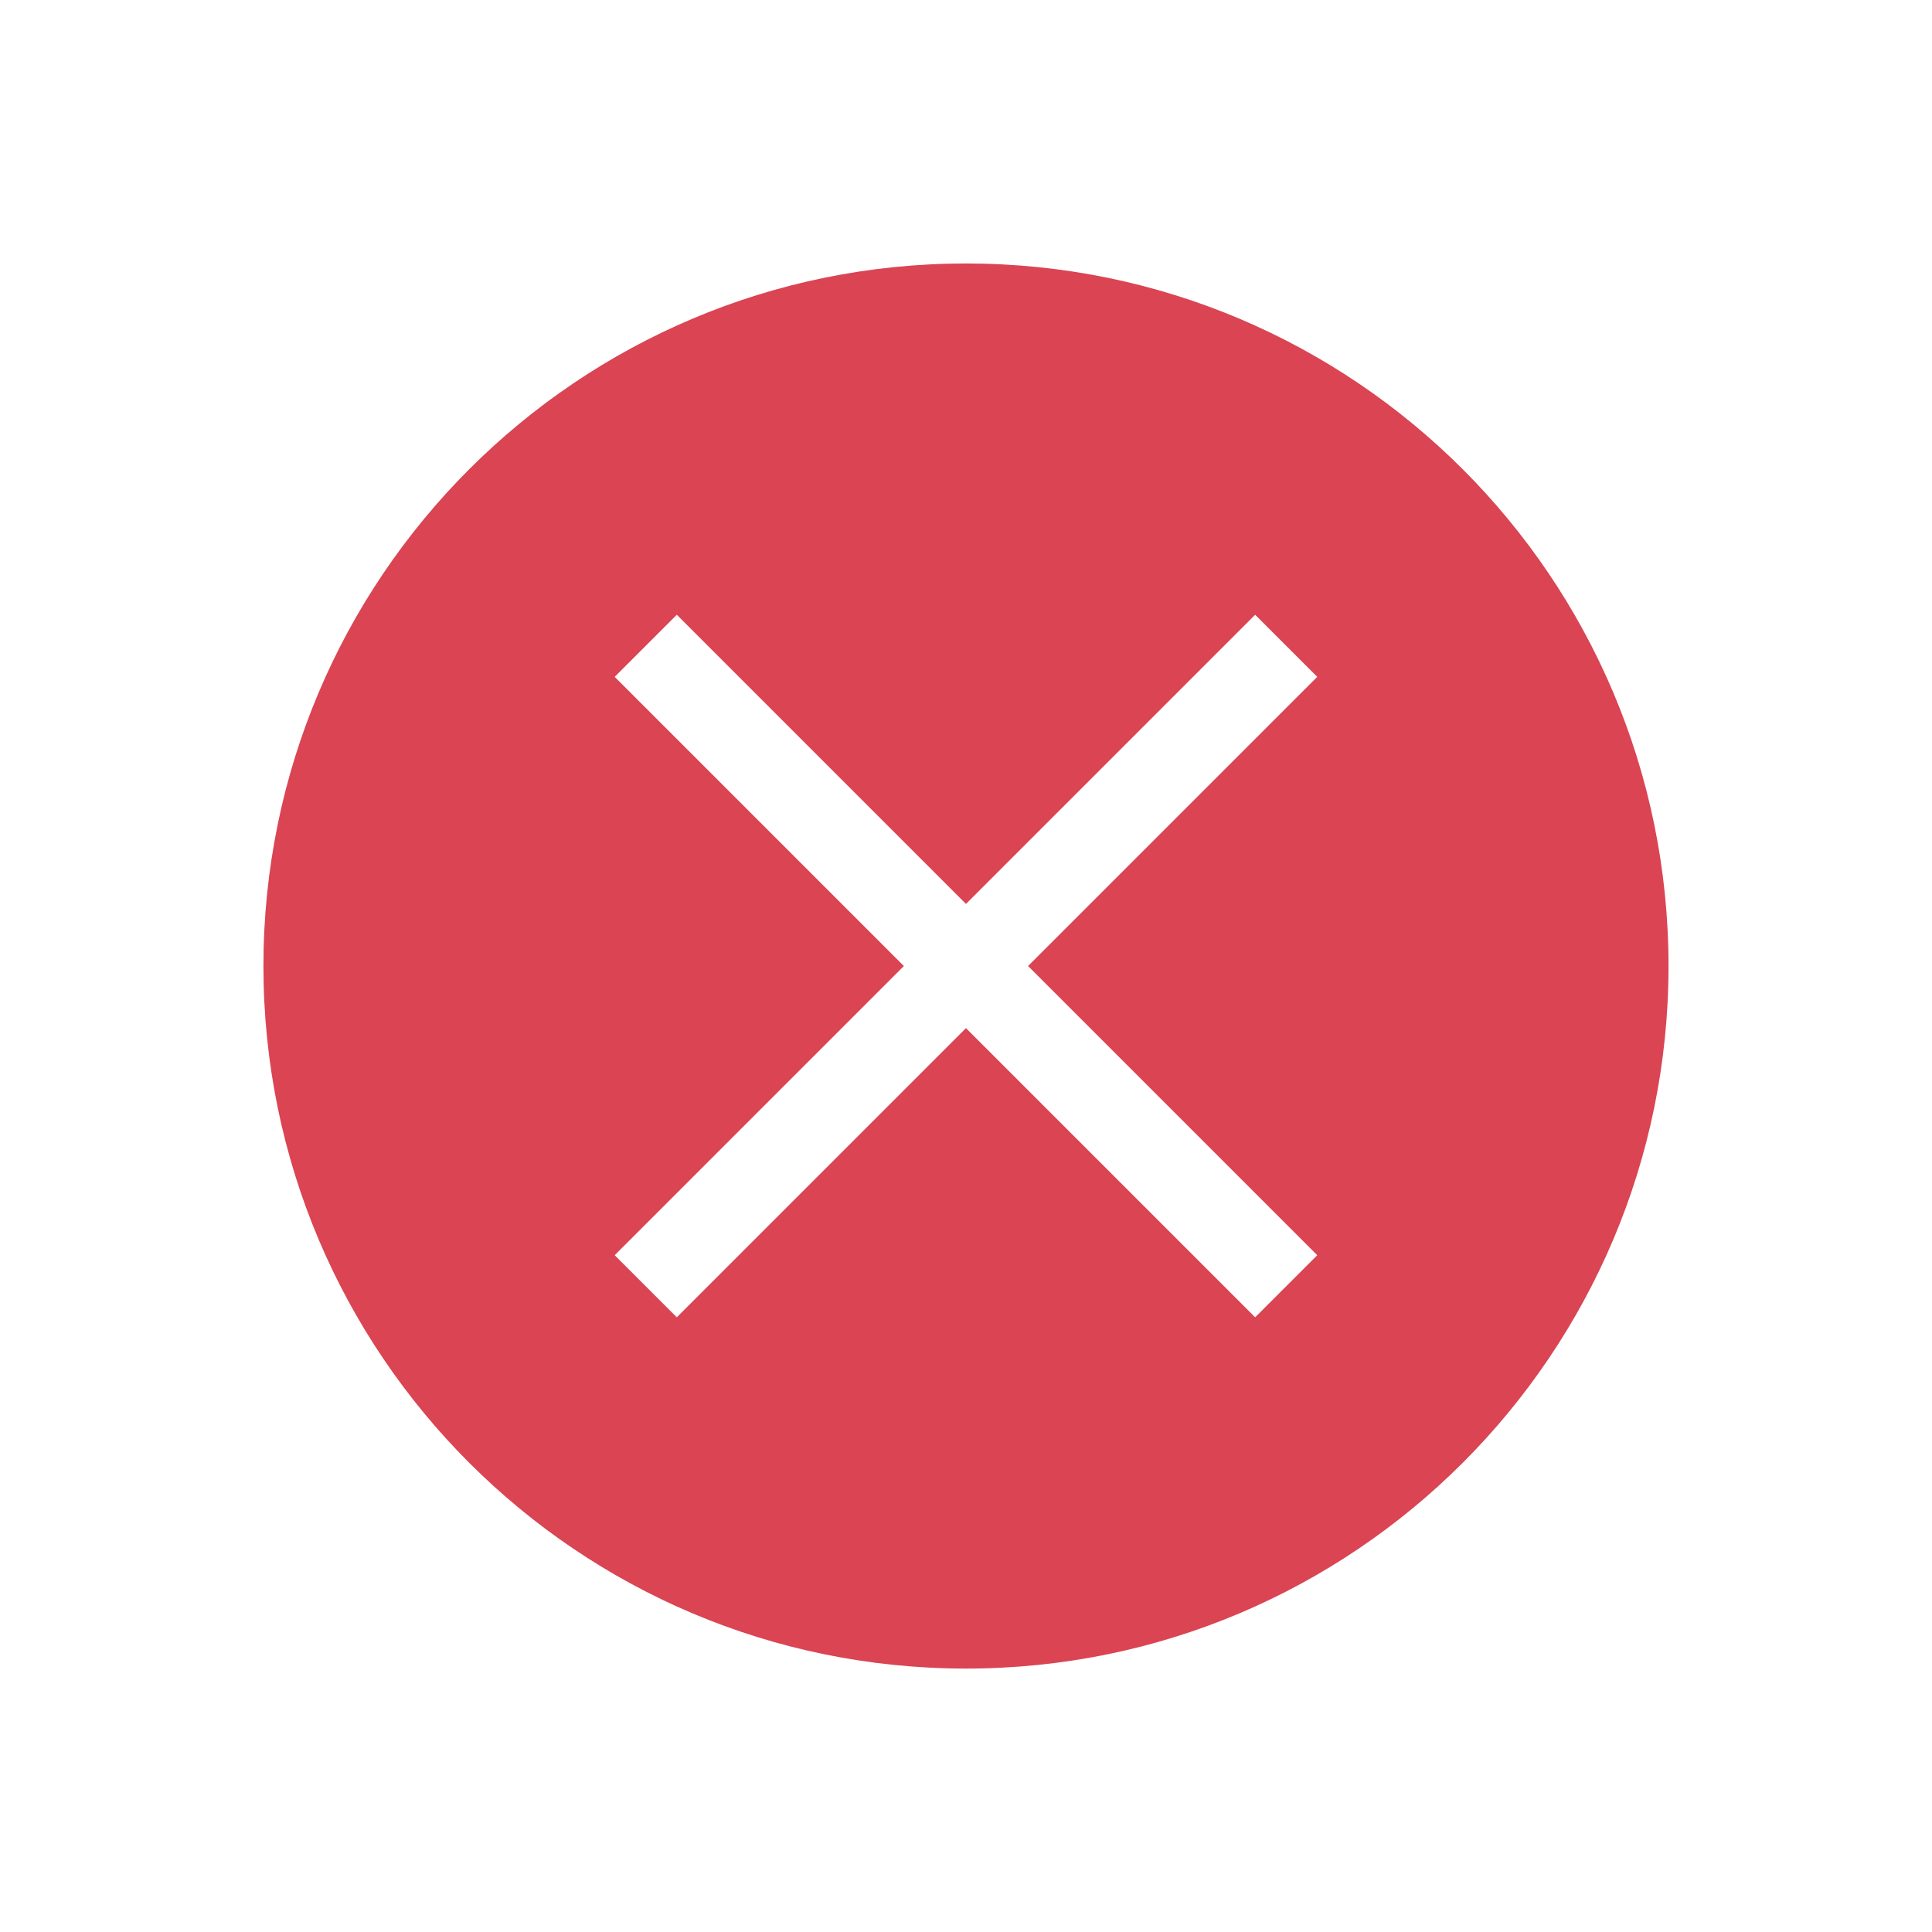
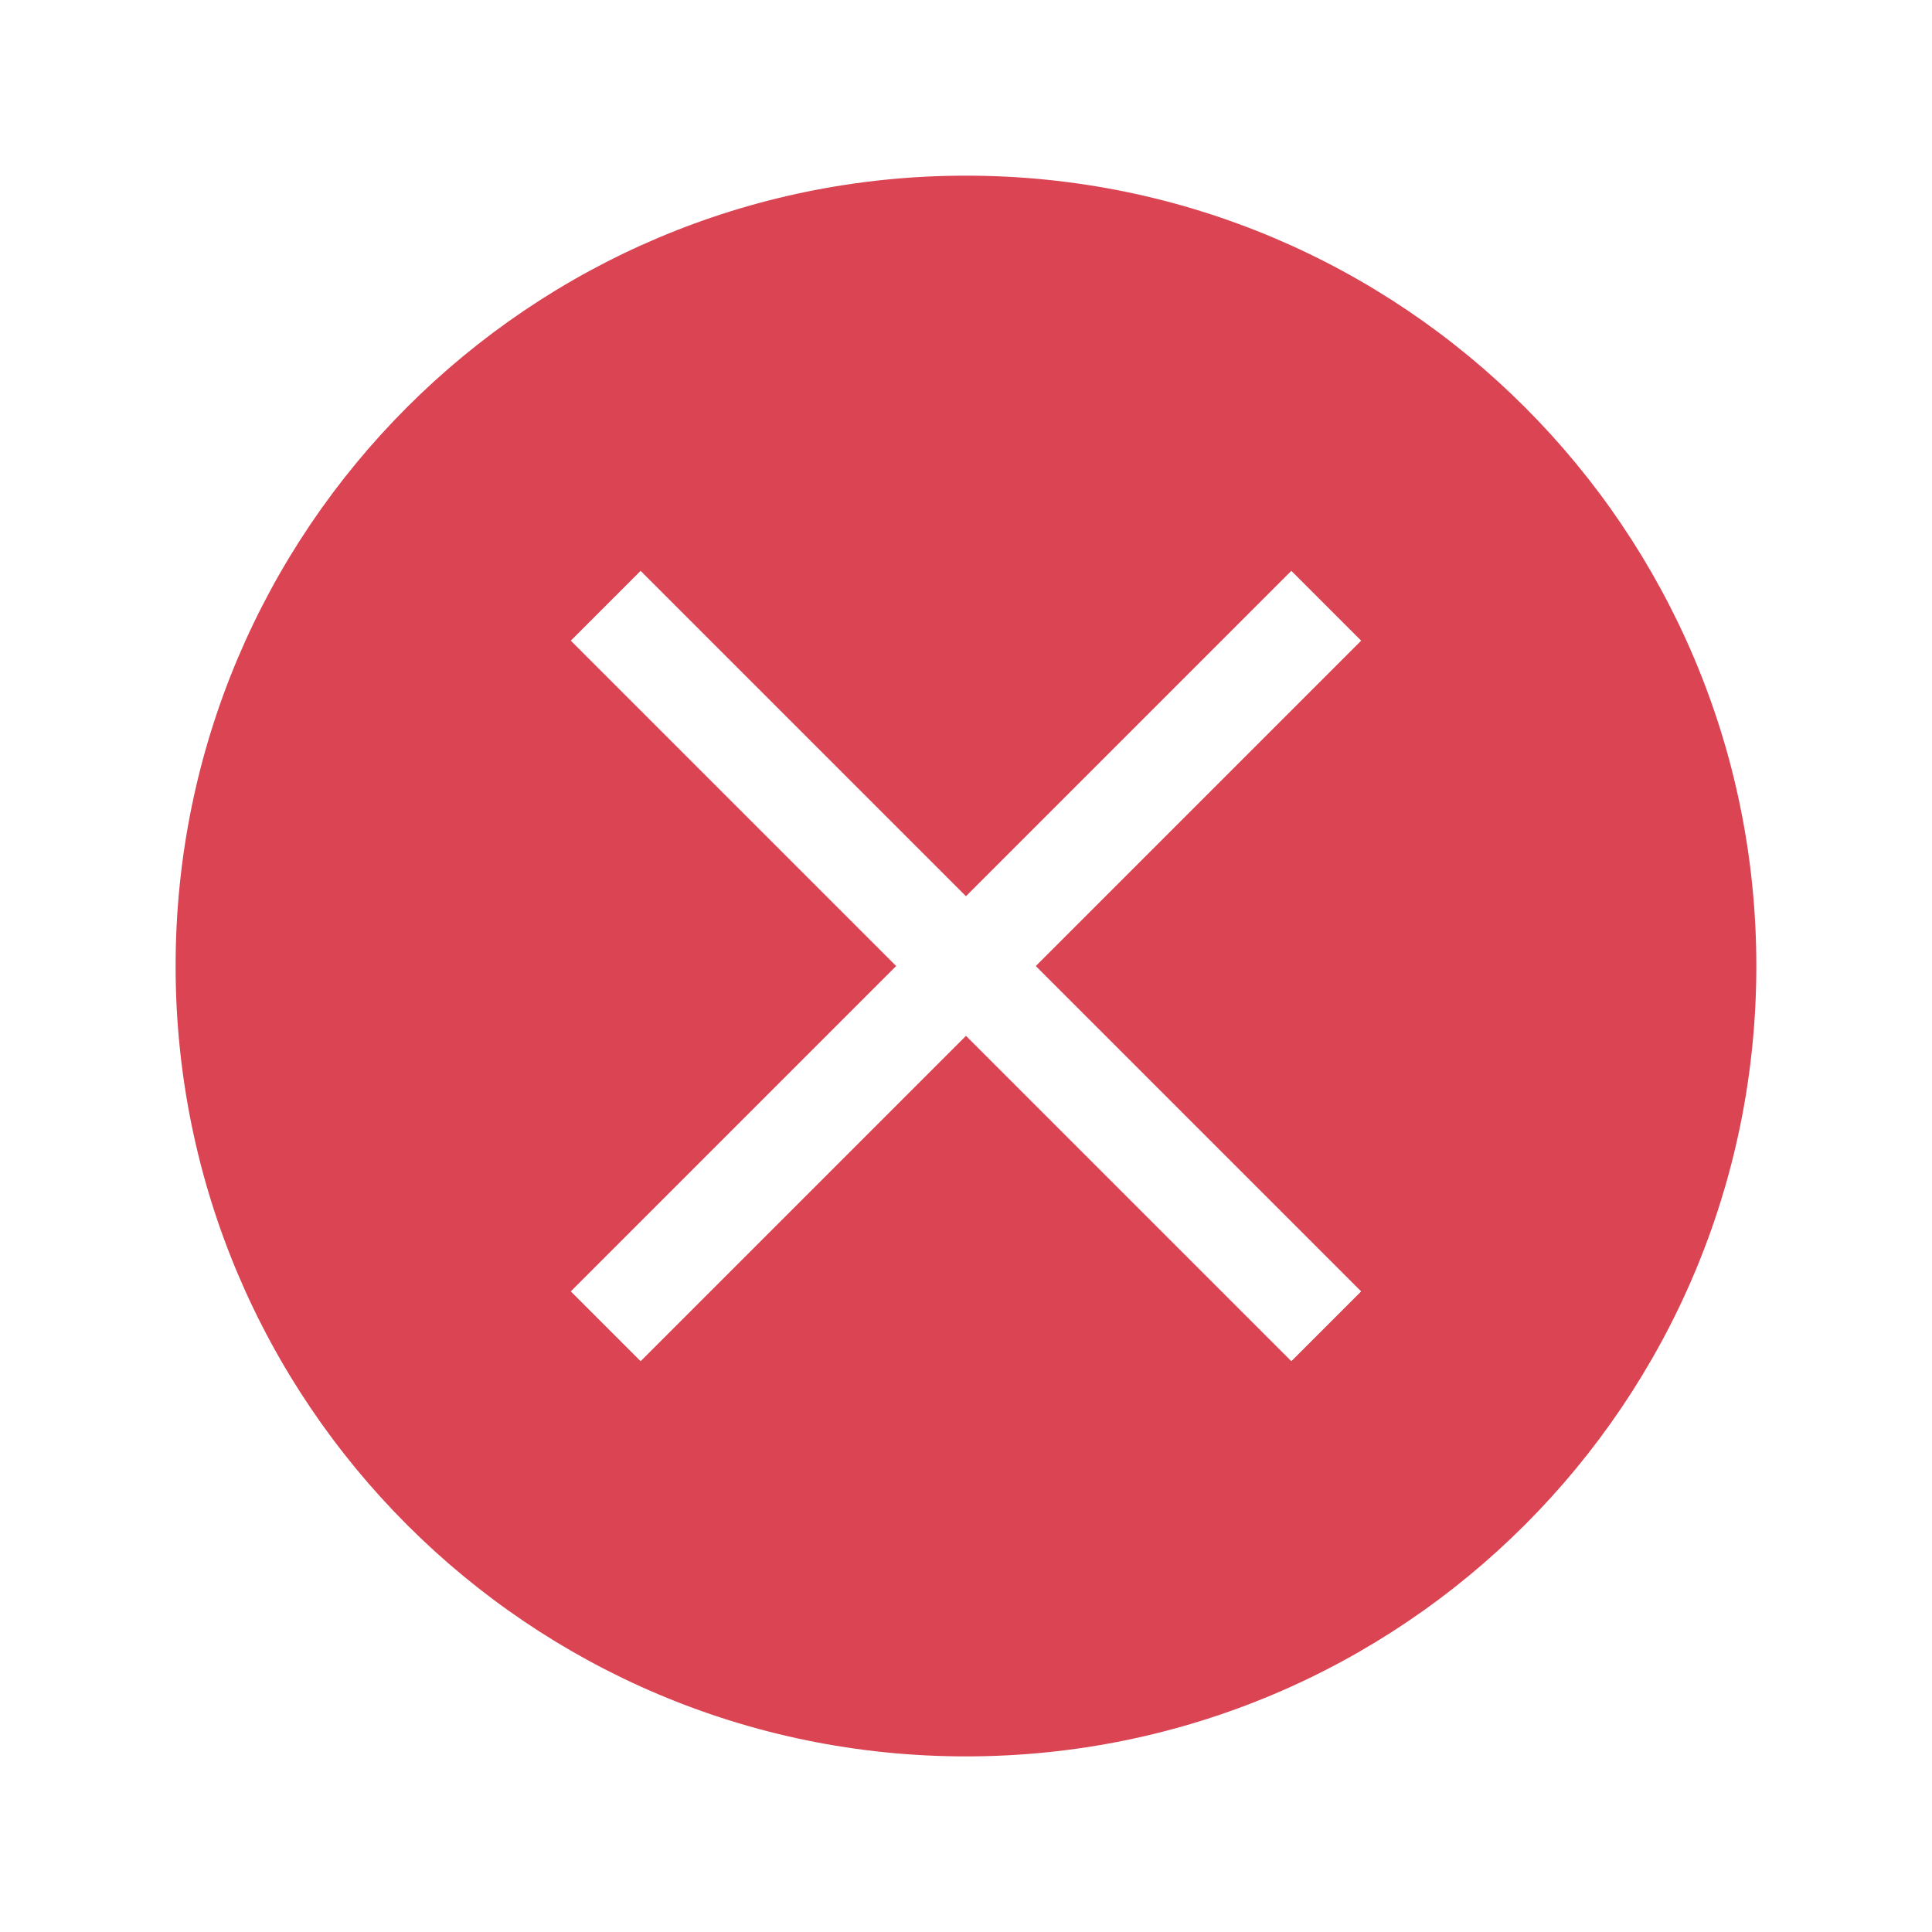
- <svg xmlns="http://www.w3.org/2000/svg" viewBox="0 0 22 22" version="1.1" id="svg8">
+ <svg xmlns="http://www.w3.org/2000/svg" viewBox="0 0 22 22" version="1.1" id="svg8" width="22" height="22">
  <defs id="defs12" />
-   <g transform="translate(-421.7143-525.7907)" id="g6">
-     <path d="m432.714 528.791a8 8 0 0 0 -8 8 8 8 0 0 0 8 8 8 8 0 0 0 8 -8 8 8 0 0 0 -8 -8m-3.293 4l3.293 3.293 3.293-3.293.707.707-3.293 3.293 3.293 3.293-.707.707-3.293-3.293-3.293 3.293-.707-.707 3.293-3.293-3.293-3.293.707-.707" style="fill:#da4453" id="path4" />
+   <g transform="translate(-421.7143,-525.7907)" id="g6">
+     <path d="m 432.714,527.791 a 9,9 0 0 0 -9,9 9,9 0 0 0 9,9 9,9 0 0 0 9,-9 9,9 0 0 0 -9,-9 m -3.705,4.5 3.705,3.705 3.705,-3.705 0.795,0.795 -3.705,3.705 3.705,3.705 -0.795,0.795 -3.705,-3.705 -3.705,3.705 -0.795,-0.795 3.705,-3.705 -3.705,-3.705 0.795,-0.795" style="fill:#da4453;stroke-width:1.125" id="path4" />
  </g>
</svg>
